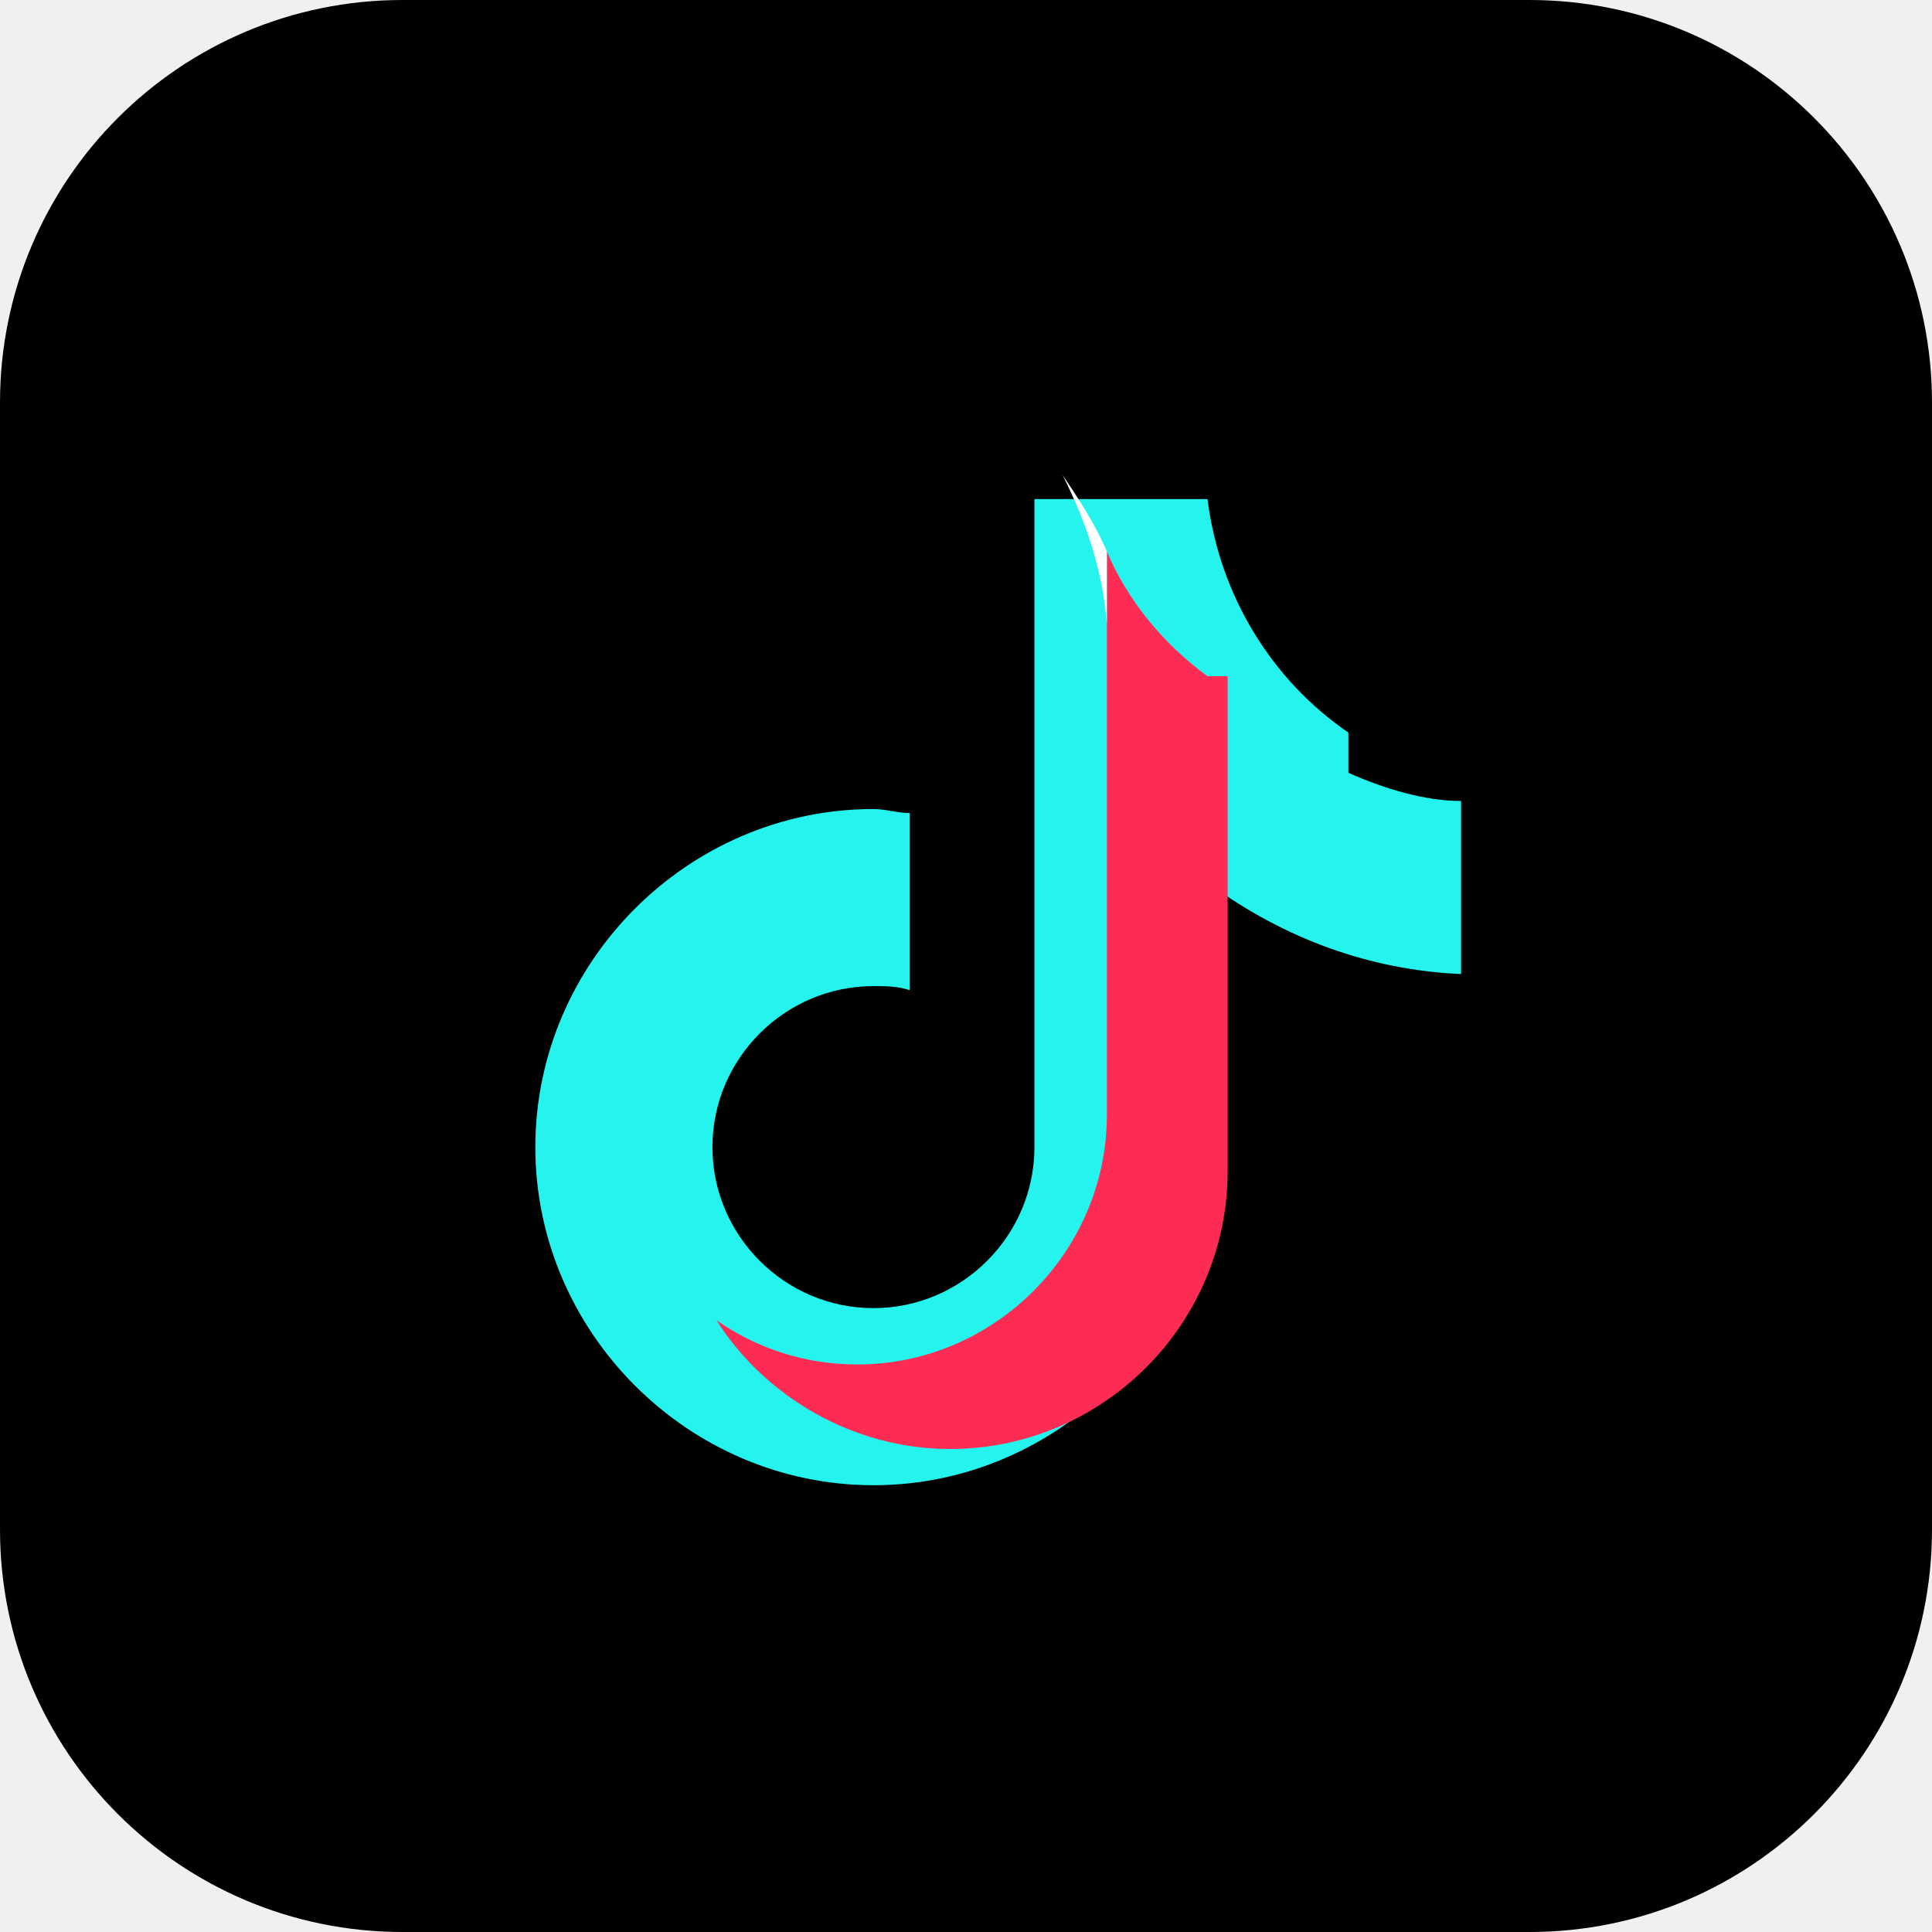
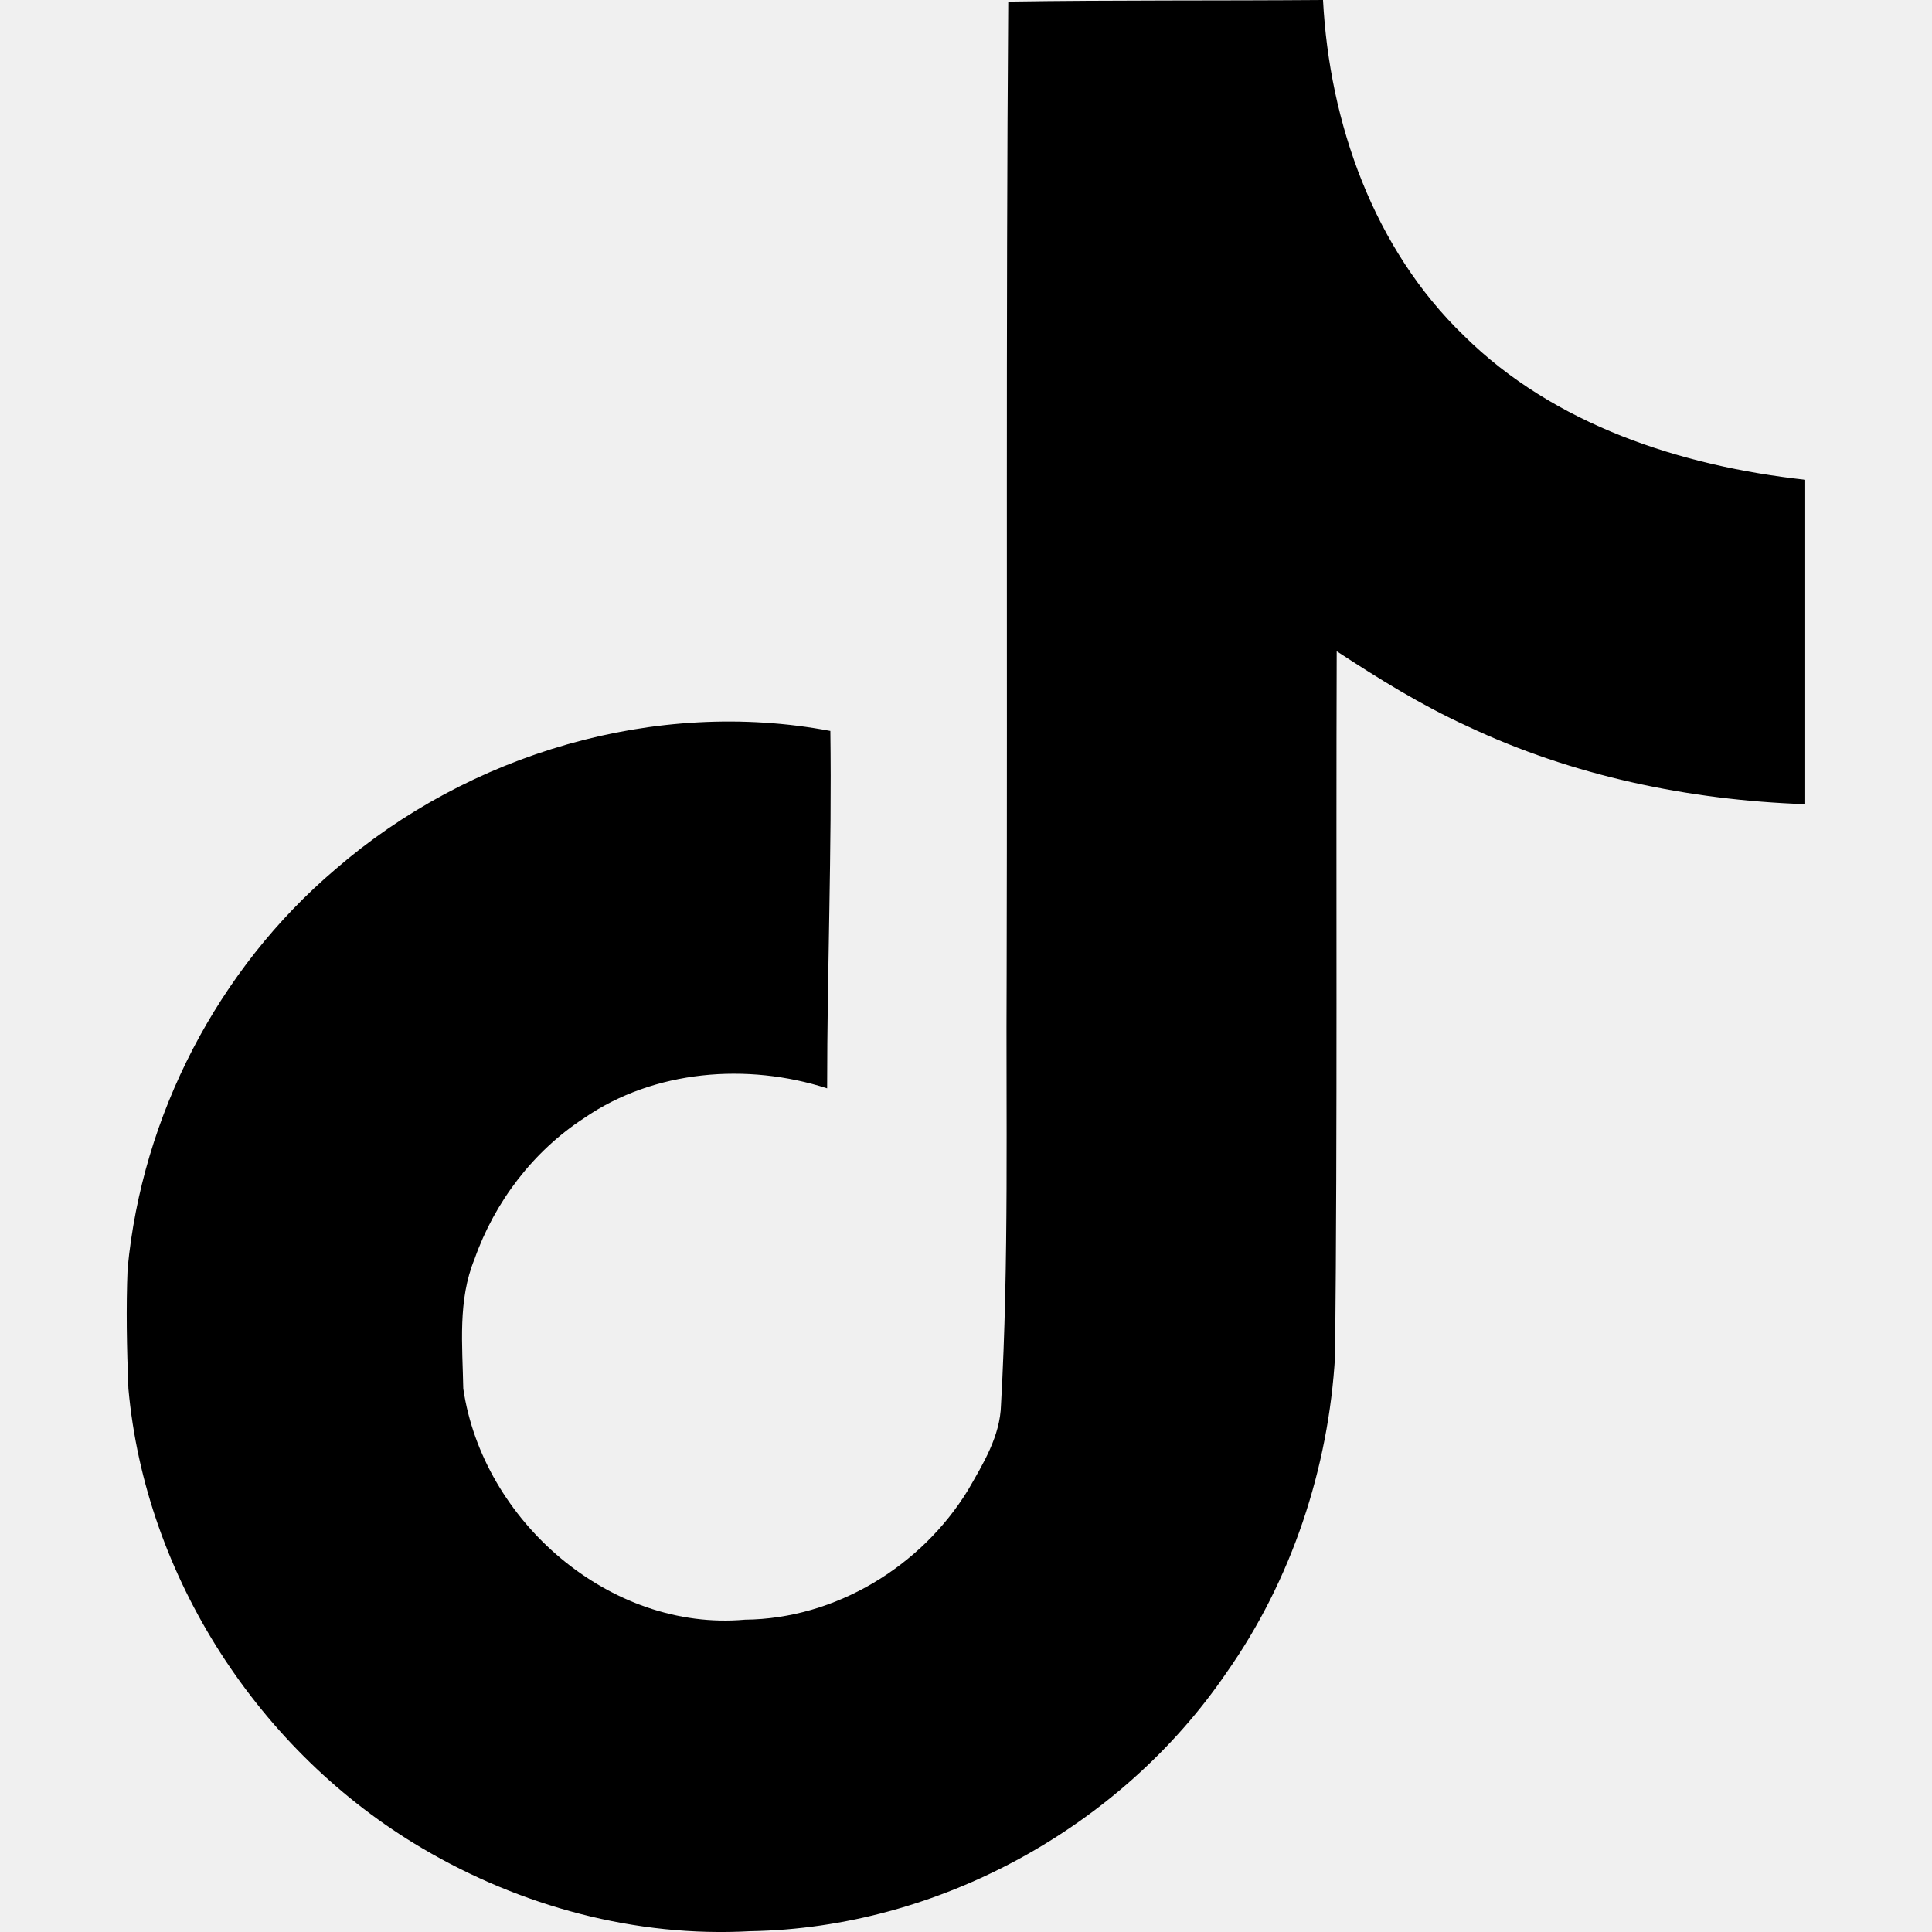
- <svg xmlns="http://www.w3.org/2000/svg" viewBox="0 0 48 48">
-   <rect width="48" height="48" rx="10" fill="#000" />
-   <path fill="#25F4EE" d="M33.5 18.2c-1.9-1.3-3.2-3.4-3.5-5.8h-4.3v16.1c0 2.2-1.8 4-4 4s-4-1.8-4-4 1.8-4 4-4c.3 0 .6 0 .9.1v-4.4c-.3 0-.6-.1-.9-.1-4.6 0-8.4 3.8-8.4 8.4s3.8 8.4 8.4 8.4 8.4-3.8 8.4-8.4V22c1.8 1.3 3.9 2.1 6.2 2.2v-4.3c-.9 0-1.9-.3-2.8-.7z" />
-   <path fill="#FE2C55" d="M30 16.8c-1.1-.8-2-1.9-2.5-3.1v14c0 3.4-2.8 6.2-6.2 6.2-1.3 0-2.5-.4-3.5-1.1 1.2 1.9 3.4 3.2 5.8 3.2 3.8 0 6.9-3.1 6.9-6.9V16.8H30z" />
-   <path fill="#fff" d="M27.5 13.7c-.3-.7-.7-1.3-1.1-1.9.6 1.2 1 2.4 1.1 3.7V13.7z" />
+ <svg xmlns="http://www.w3.org/2000/svg" role="img" viewBox="0 0 24 24">
+   <path d="M12.525.02c1.31-.02 2.61-.01 3.91-.02.08 1.53.63 3.09 1.75 4.17 1.12 1.11 2.7 1.62 4.24 1.79v4.03c-1.44-.05-2.89-.35-4.2-.97-.57-.26-1.1-.59-1.62-.93-.01 2.92.01 5.84-.02 8.75-.08 1.4-.54 2.79-1.35 3.94-1.31 1.92-3.58 3.17-5.91 3.21-1.43.08-2.86-.31-4.08-1.03-2.02-1.19-3.44-3.37-3.65-5.71-.02-.5-.03-1-.01-1.49.18-1.9 1.12-3.72 2.58-4.96 1.66-1.44 3.98-2.13 6.15-1.72.02 1.48-.04 2.96-.04 4.44-.99-.32-2.15-.23-3.02.37-.63.41-1.11 1.04-1.36 1.75-.21.51-.15 1.07-.14 1.61.24 1.64 1.82 3.02 3.5 2.87 1.12-.01 2.19-.66 2.77-1.61.19-.33.4-.67.41-1.06.1-1.79.06-3.57.07-5.36.01-4.03-.01-8.05.02-12.07z" />
</svg>
